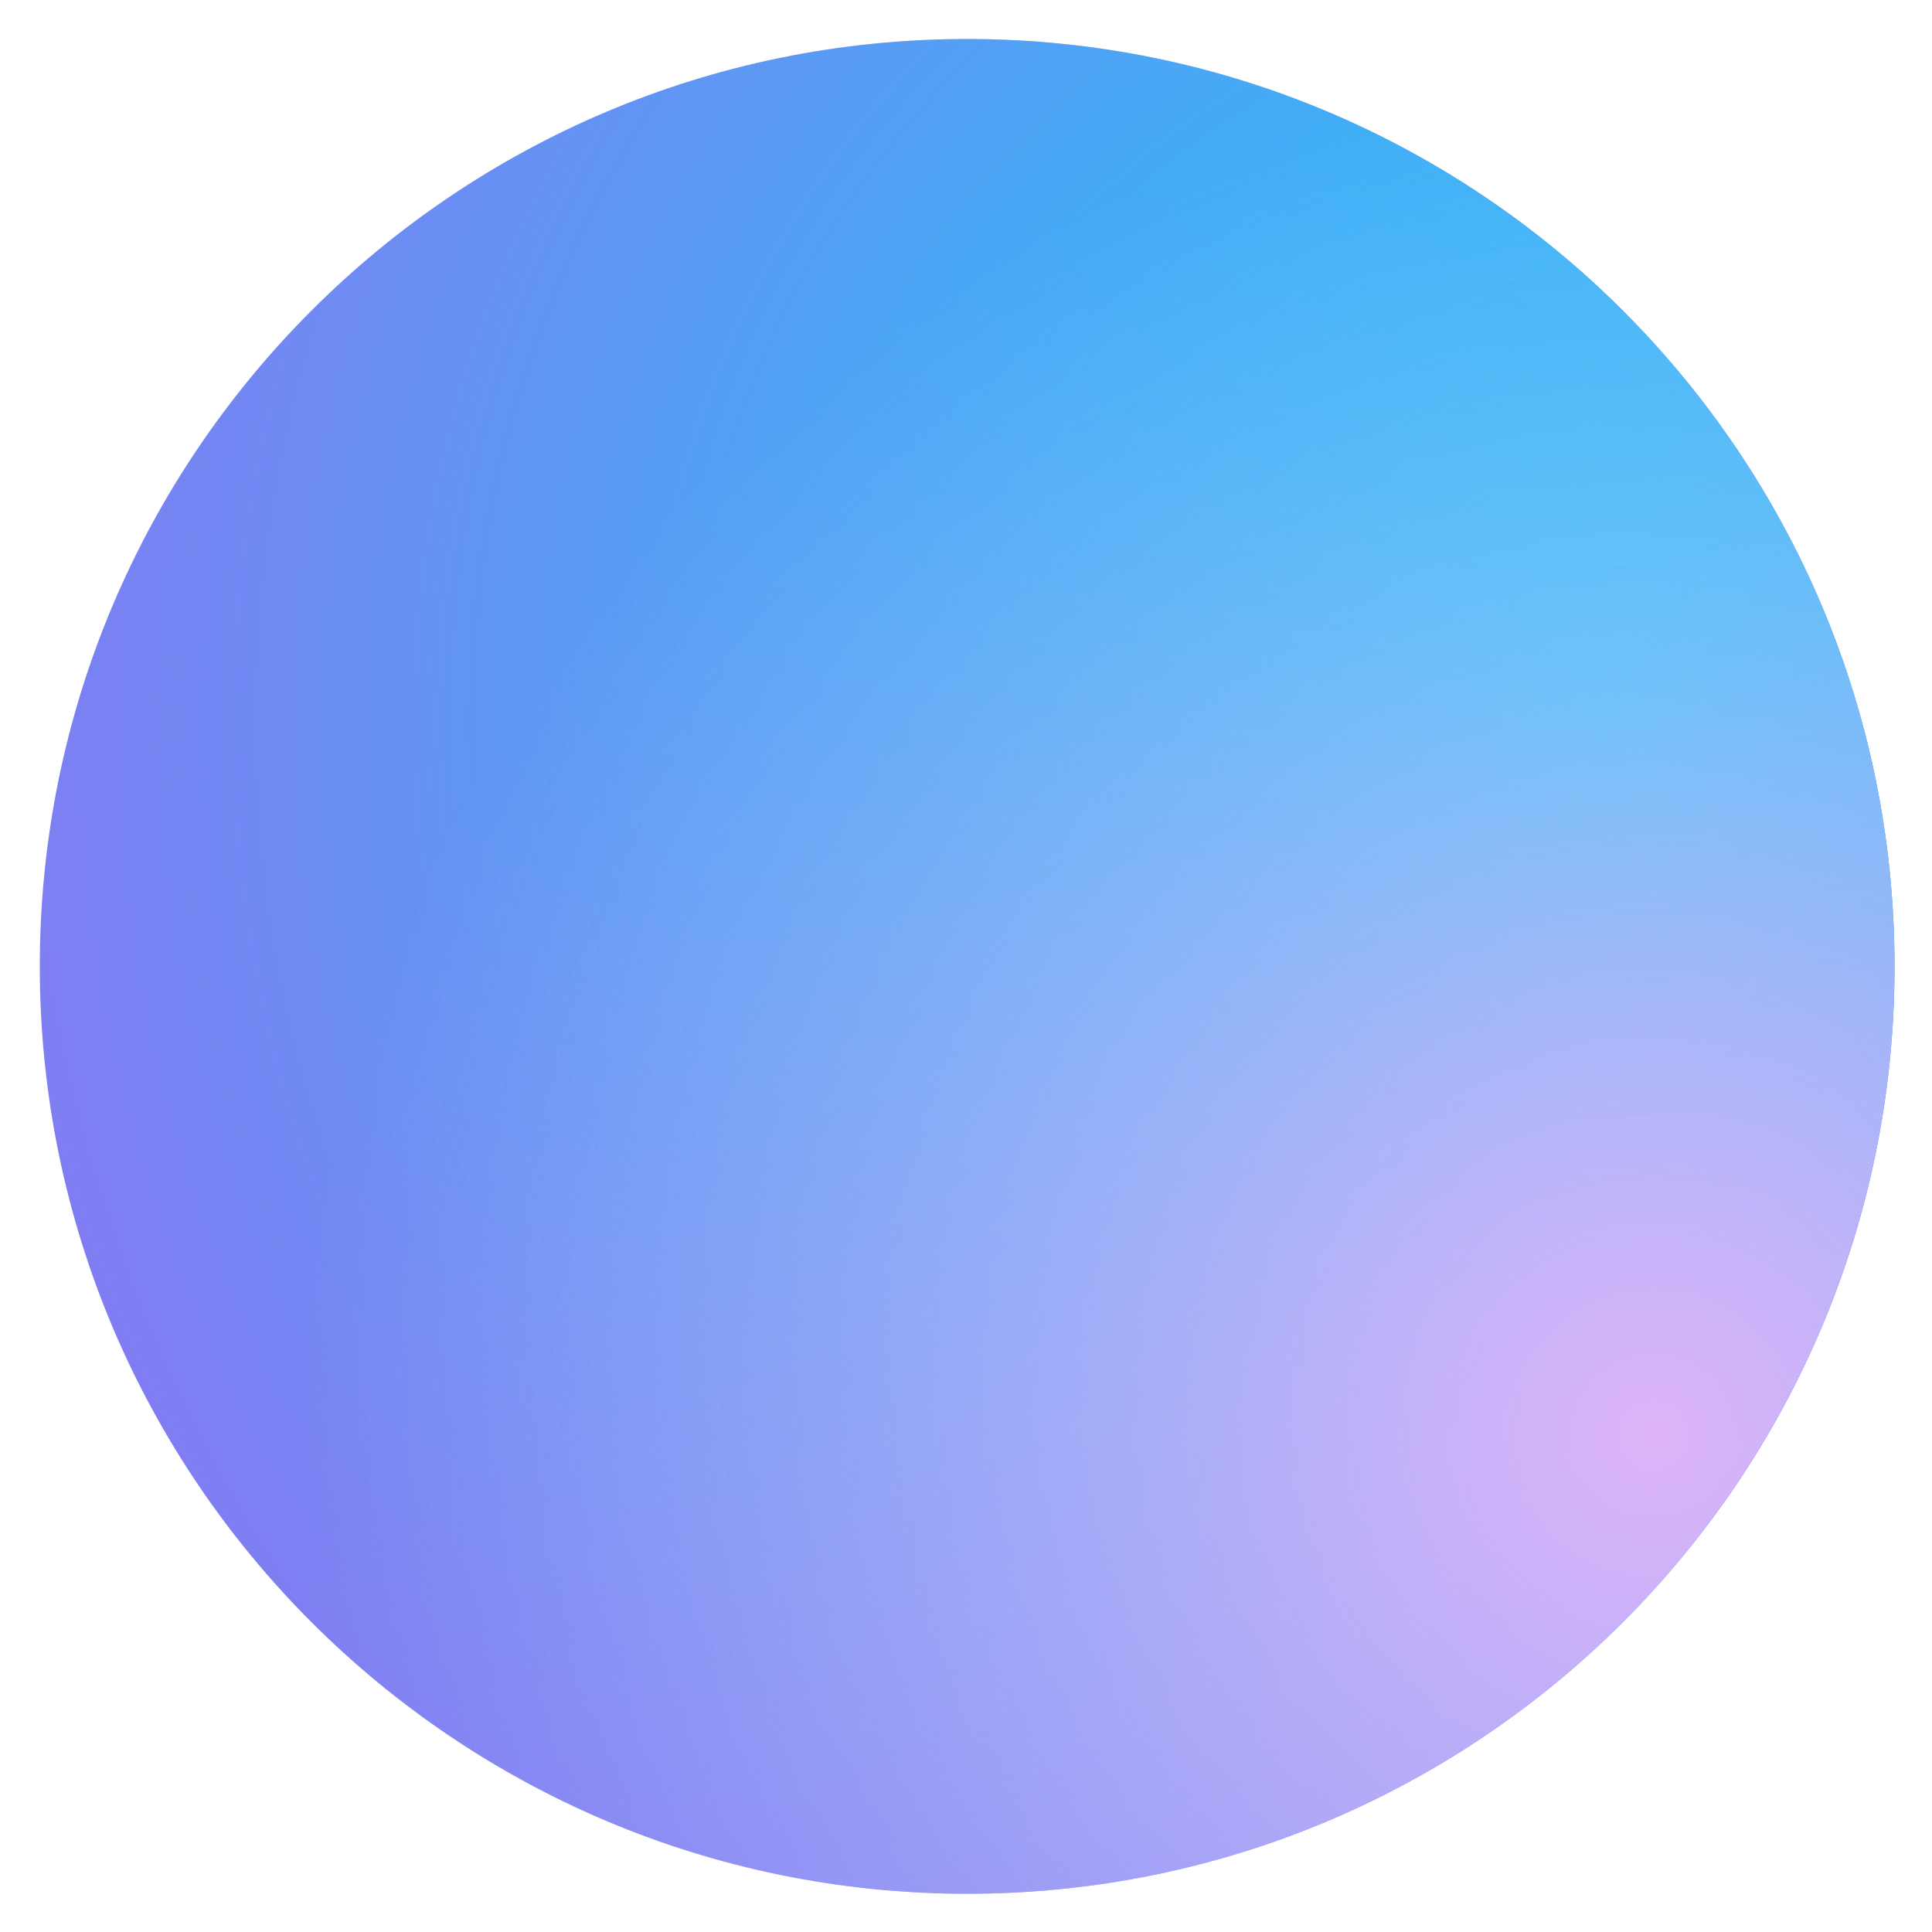
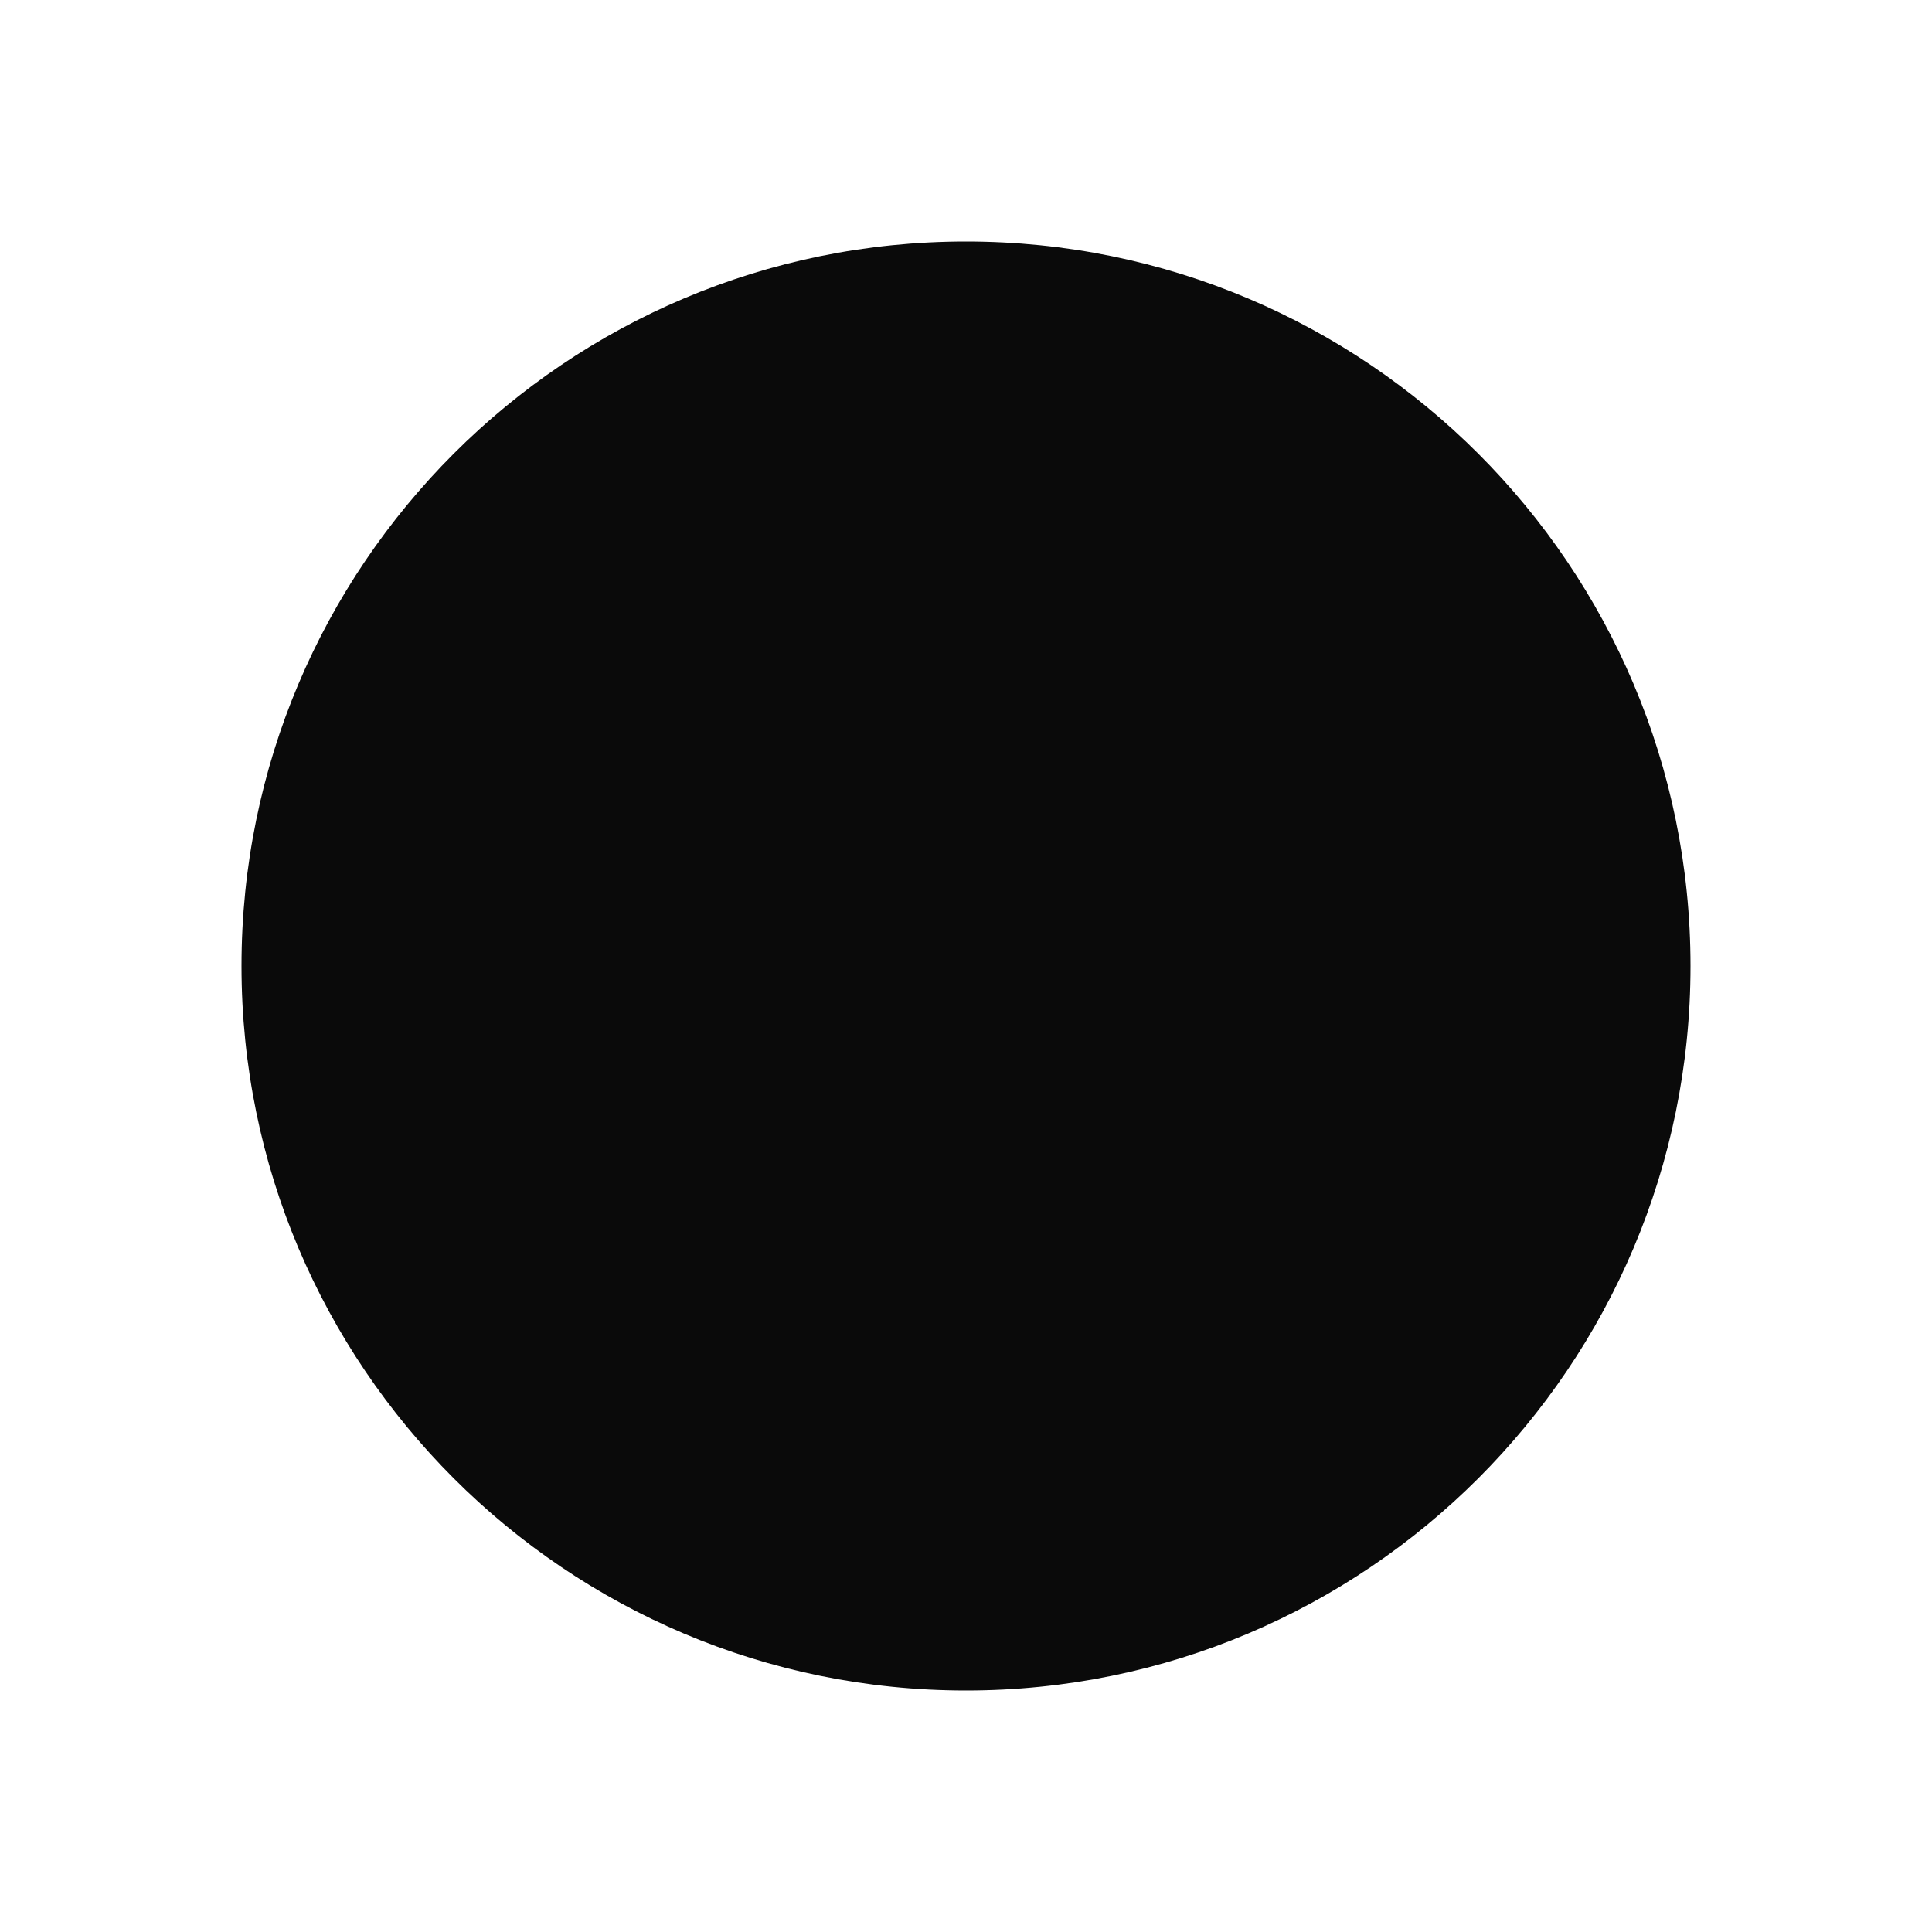
- <svg xmlns="http://www.w3.org/2000/svg" xmlns:xlink="http://www.w3.org/1999/xlink" version="1.1" id="Layer_1" x="0px" y="0px" width="500px" height="500px" viewBox="0 0 500 500" style="enable-background:new 0 0 500 500;" xml:space="preserve">
+ <svg xmlns="http://www.w3.org/2000/svg" viewBox="0 0 16 16">
  <style type="text/css">
- 	.st0{fill:#807DF2;}
- 	
- 		.st1{clip-path:url(#SVGID_00000122684556063280107000000013309104290333606795_);fill:url(#SVGID_00000175289023883536154160000009888849184994295938_);}
- 	
- 		.st2{clip-path:url(#SVGID_00000122684556063280107000000013309104290333606795_);fill:url(#SVGID_00000095324516580577535940000006791833021951192995_);}
- </style>
-   <g>
-     <circle class="st0" cx="250.3" cy="250.1" r="240" />
-     <g>
-       <g>
-         <defs>
-           <circle id="SVGID_1_" cx="250.3" cy="250.1" r="240" />
-         </defs>
-         <clipPath id="SVGID_00000134949338955588567200000017726957673544049342_">
-           <use xlink:href="#SVGID_1_" style="overflow:visible;" />
-         </clipPath>
-         <radialGradient id="SVGID_00000065032505236215295250000013939530337615707269_" cx="615.246" cy="360.577" r="348.705" gradientTransform="matrix(1.024 -0.6146 -0.6097 -1.0159 5.4705 928.8616)" gradientUnits="userSpaceOnUse">
-           <stop offset="0" style="stop-color:#16CEF9" />
-           <stop offset="1" style="stop-color:#16CEF9;stop-opacity:0" />
-         </radialGradient>
-         <path style="clip-path:url(#SVGID_00000134949338955588567200000017726957673544049342_);fill:url(#SVGID_00000065032505236215295250000013939530337615707269_);" d="     M772.7-29.9c117.4,195.7,52.7,450.2-144.4,568.5S176,594.4,58.6,398.7S5.8-51.5,203-169.8S655.3-225.5,772.7-29.9z" />
-         <radialGradient id="SVGID_00000021121523641918126820000000053343537648073346_" cx="543.394" cy="219.907" r="294.535" gradientTransform="matrix(1.024 -0.6146 -0.6097 -1.0159 5.4705 928.8616)" gradientUnits="userSpaceOnUse">
-           <stop offset="0" style="stop-color:#DEB4F9" />
-           <stop offset="1" style="stop-color:#DEB4F9;stop-opacity:0" />
-         </radialGradient>
-         <path style="clip-path:url(#SVGID_00000134949338955588567200000017726957673544049342_);fill:url(#SVGID_00000021121523641918126820000000053343537648073346_);" d="     M729.4,190.5c99.2,165.3,44.5,380.3-122,480.2s-382,47.1-481.2-118.2s-44.5-380.3,122-480.2S630.2,25.2,729.4,190.5z" />
-       </g>
-     </g>
-   </g>
+ 		.st0 {
+ 			fill: #0A0A0A;
+ 		}
+ 		@media (prefers-color-scheme: dark) {
+ 			.st0 {
+ 				fill: #b5b5b5;
+ 			}
+ 		}
+ 	</style>
+   <circle class="st0" cx="8" cy="8" r="6" />
</svg>
